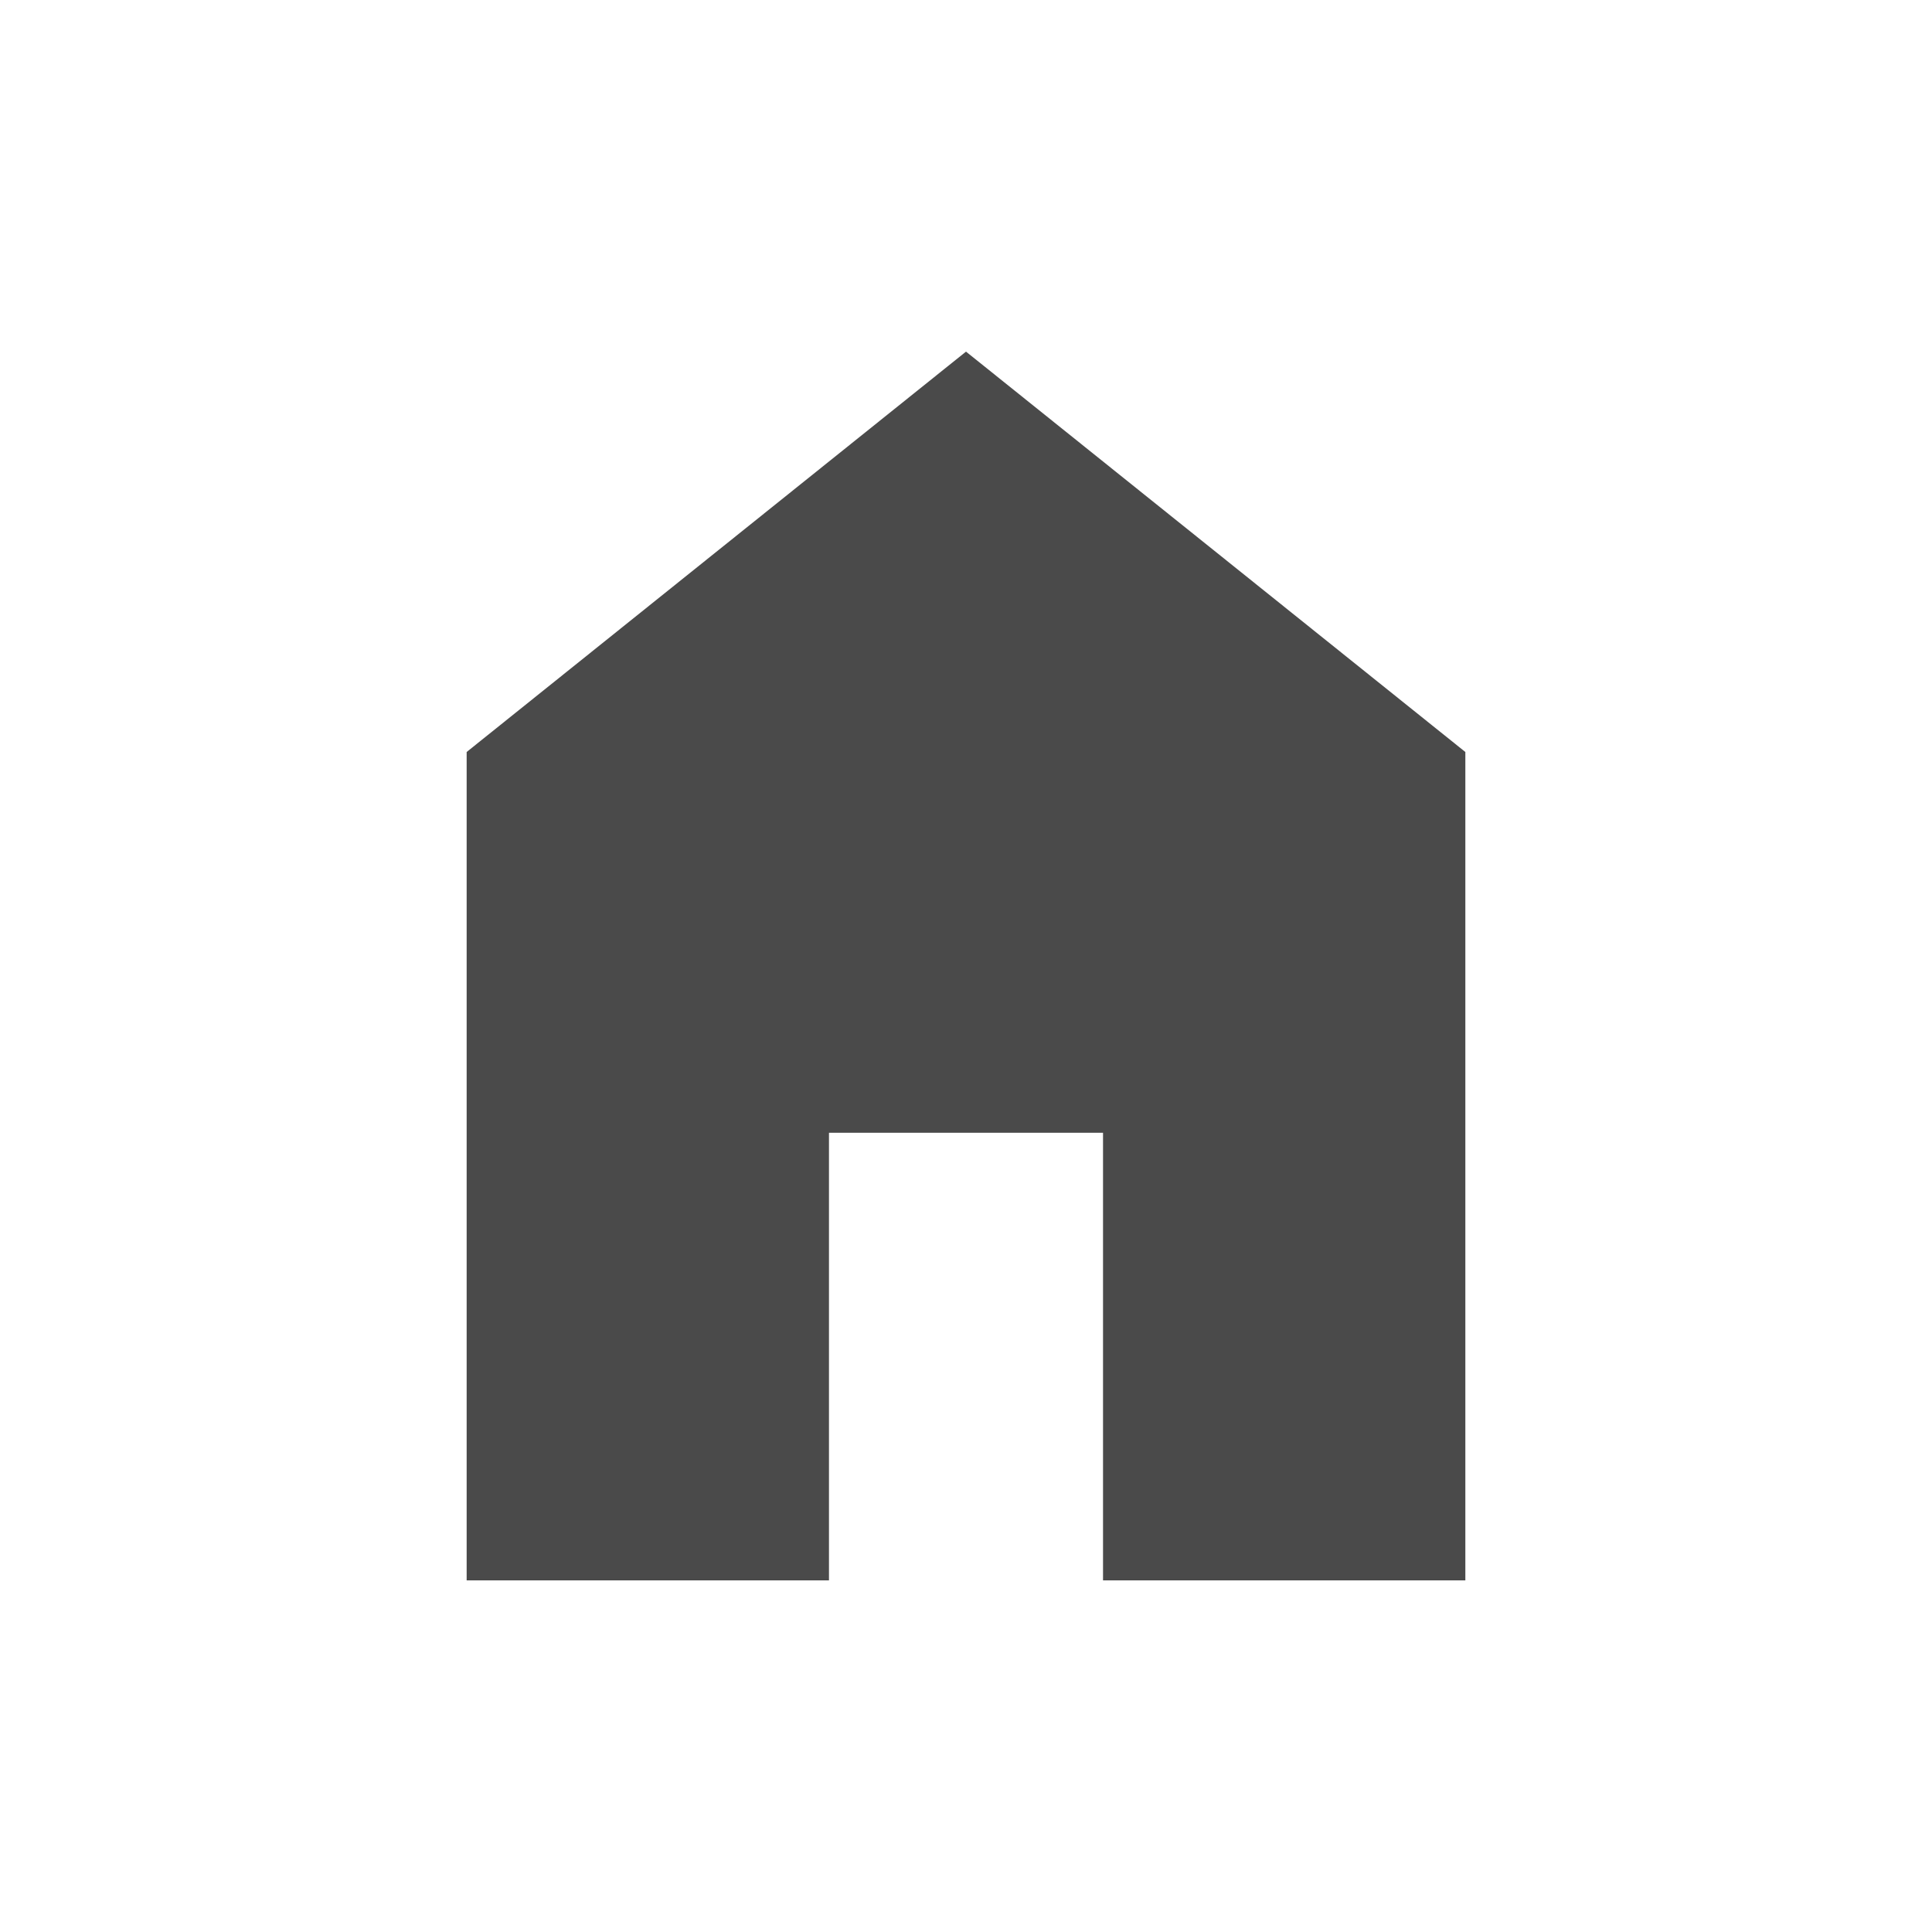
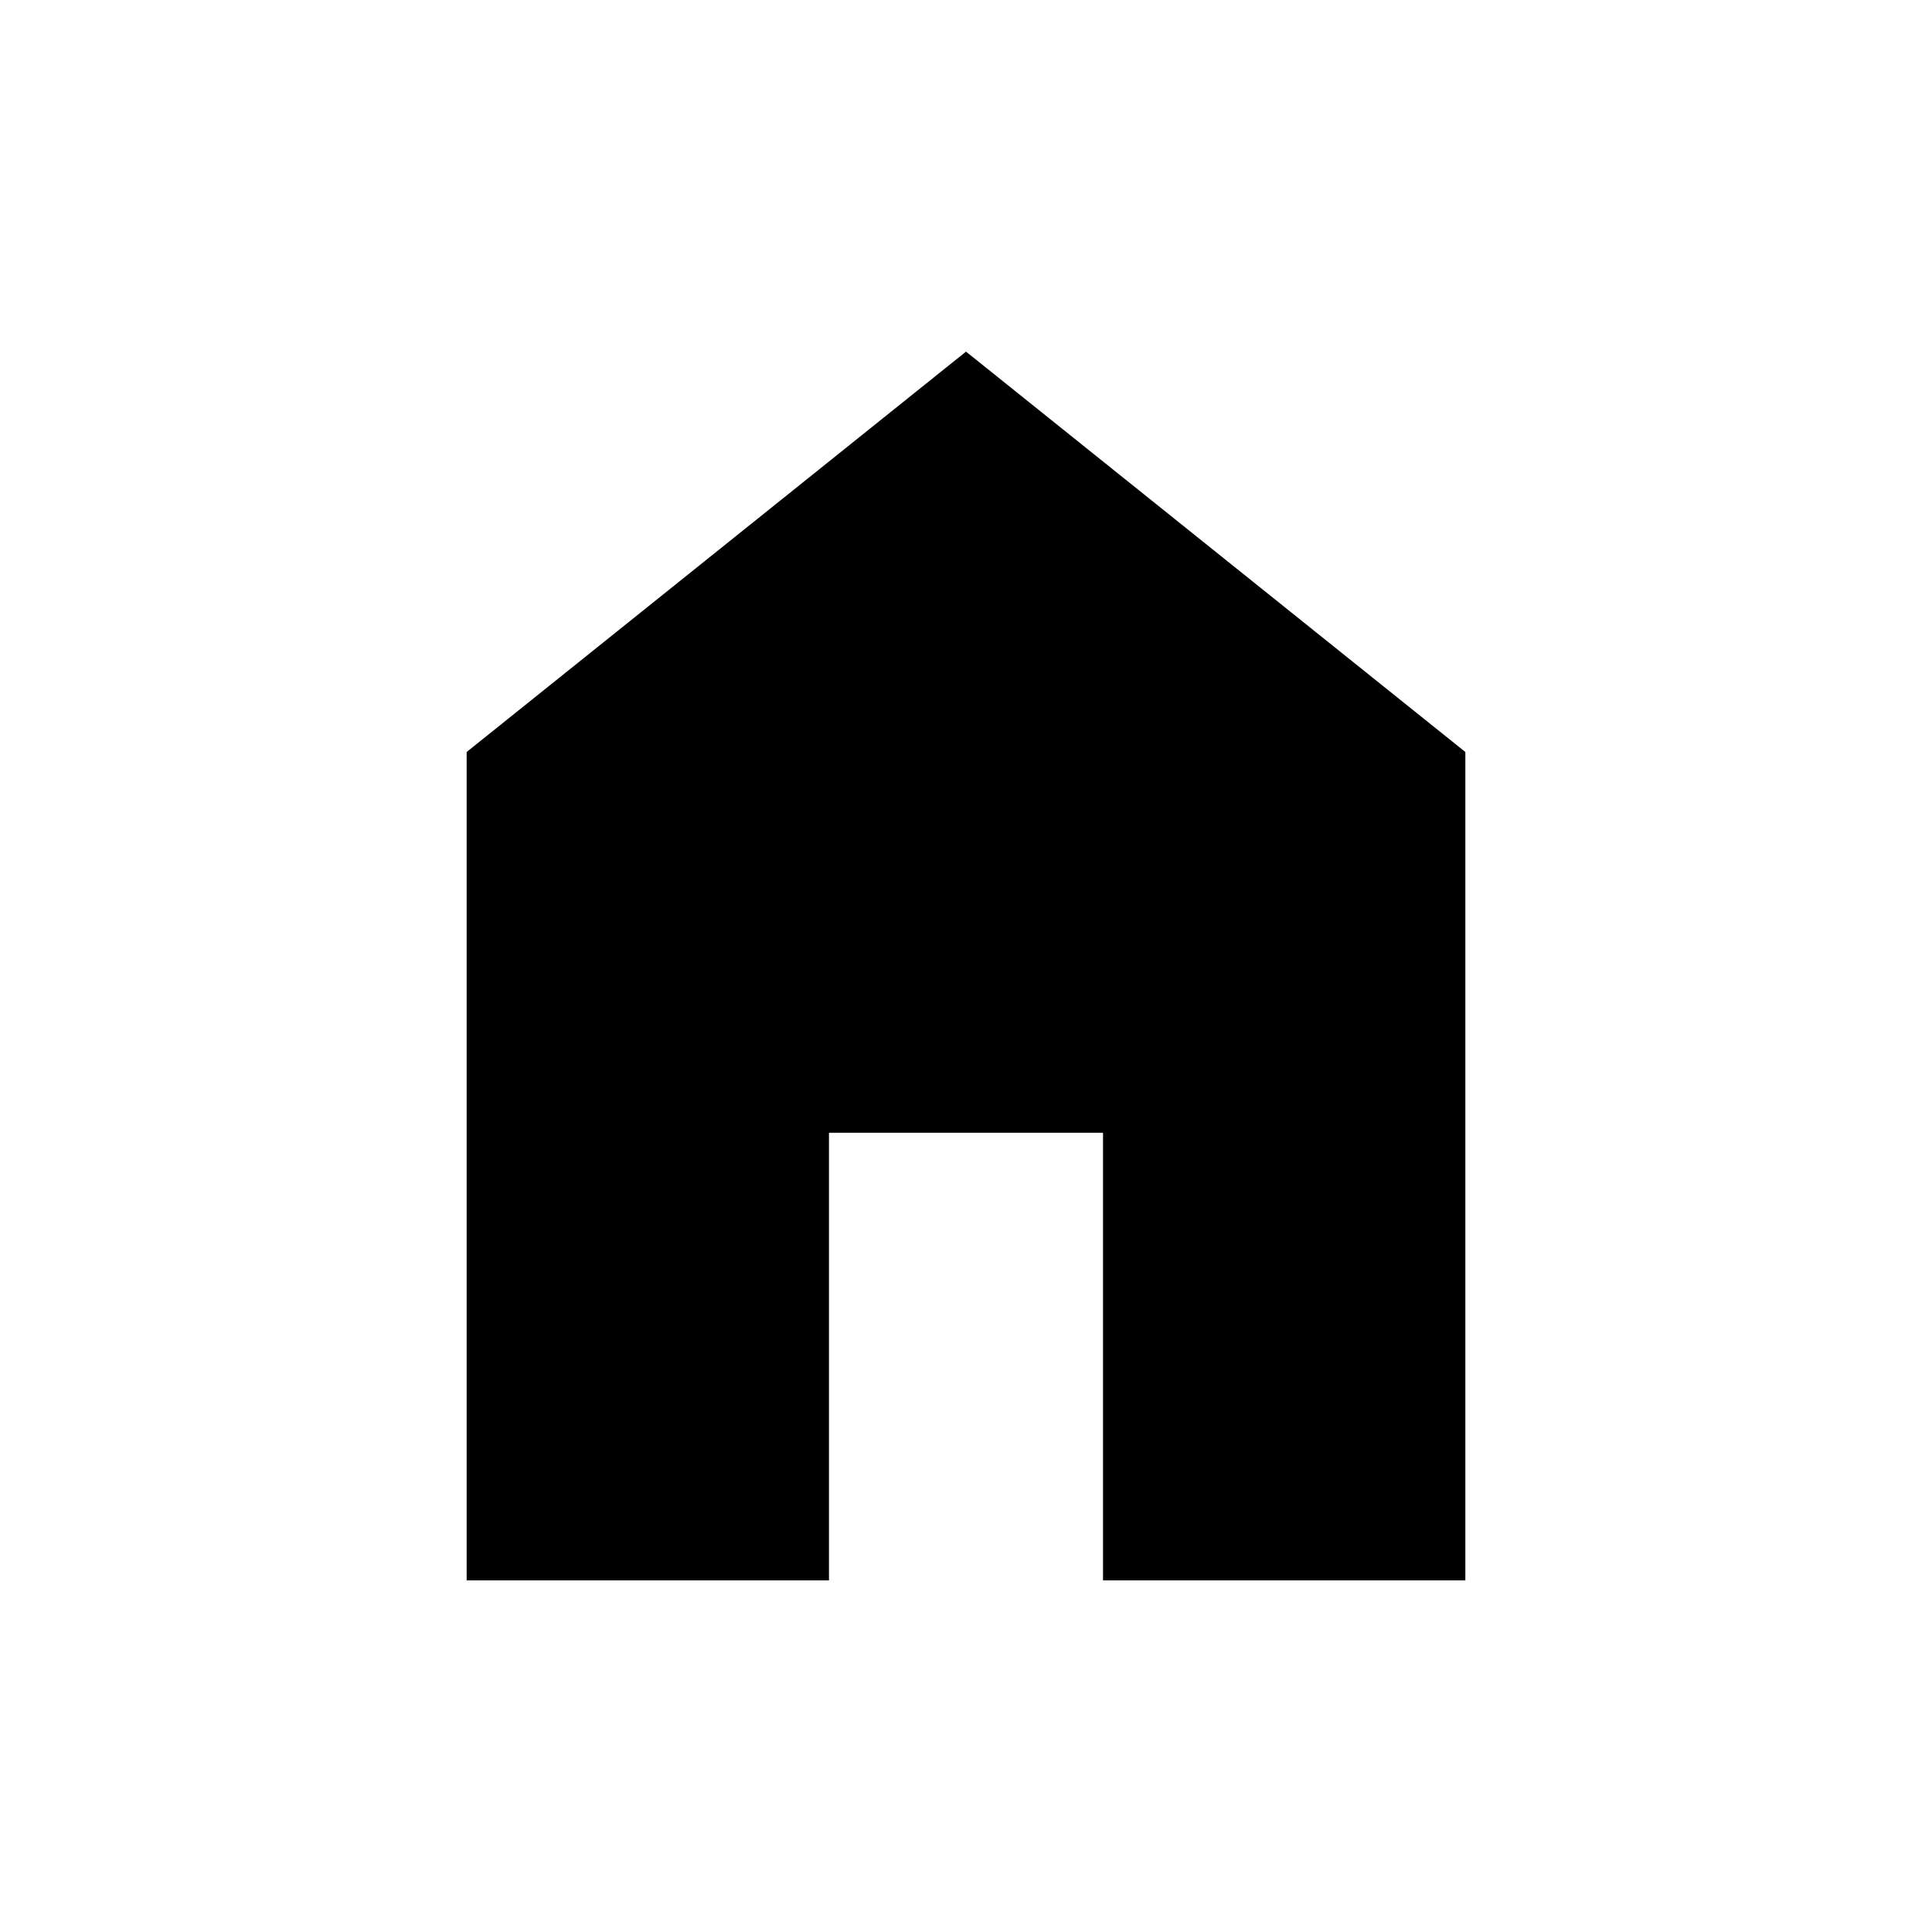
<svg xmlns="http://www.w3.org/2000/svg" version="1.1" id="Layer_1" x="0px" y="0px" viewBox="0 0 650 650" enable-background="new 0 0 650 650" xml:space="preserve">
-   <polygon id="home" fill="#4A4A4A" points="325,118.3 157,253 157,531.7 278.9,531.7 278.9,381.1 371.1,381.1 371.1,531.7 493,531.7   493,253 " />
+   <polygon id="home" points="325,118.3 157,253 157,531.7 278.9,531.7 278.9,381.1 371.1,381.1 371.1,531.7 493,531.7 493,253 " />
</svg>
